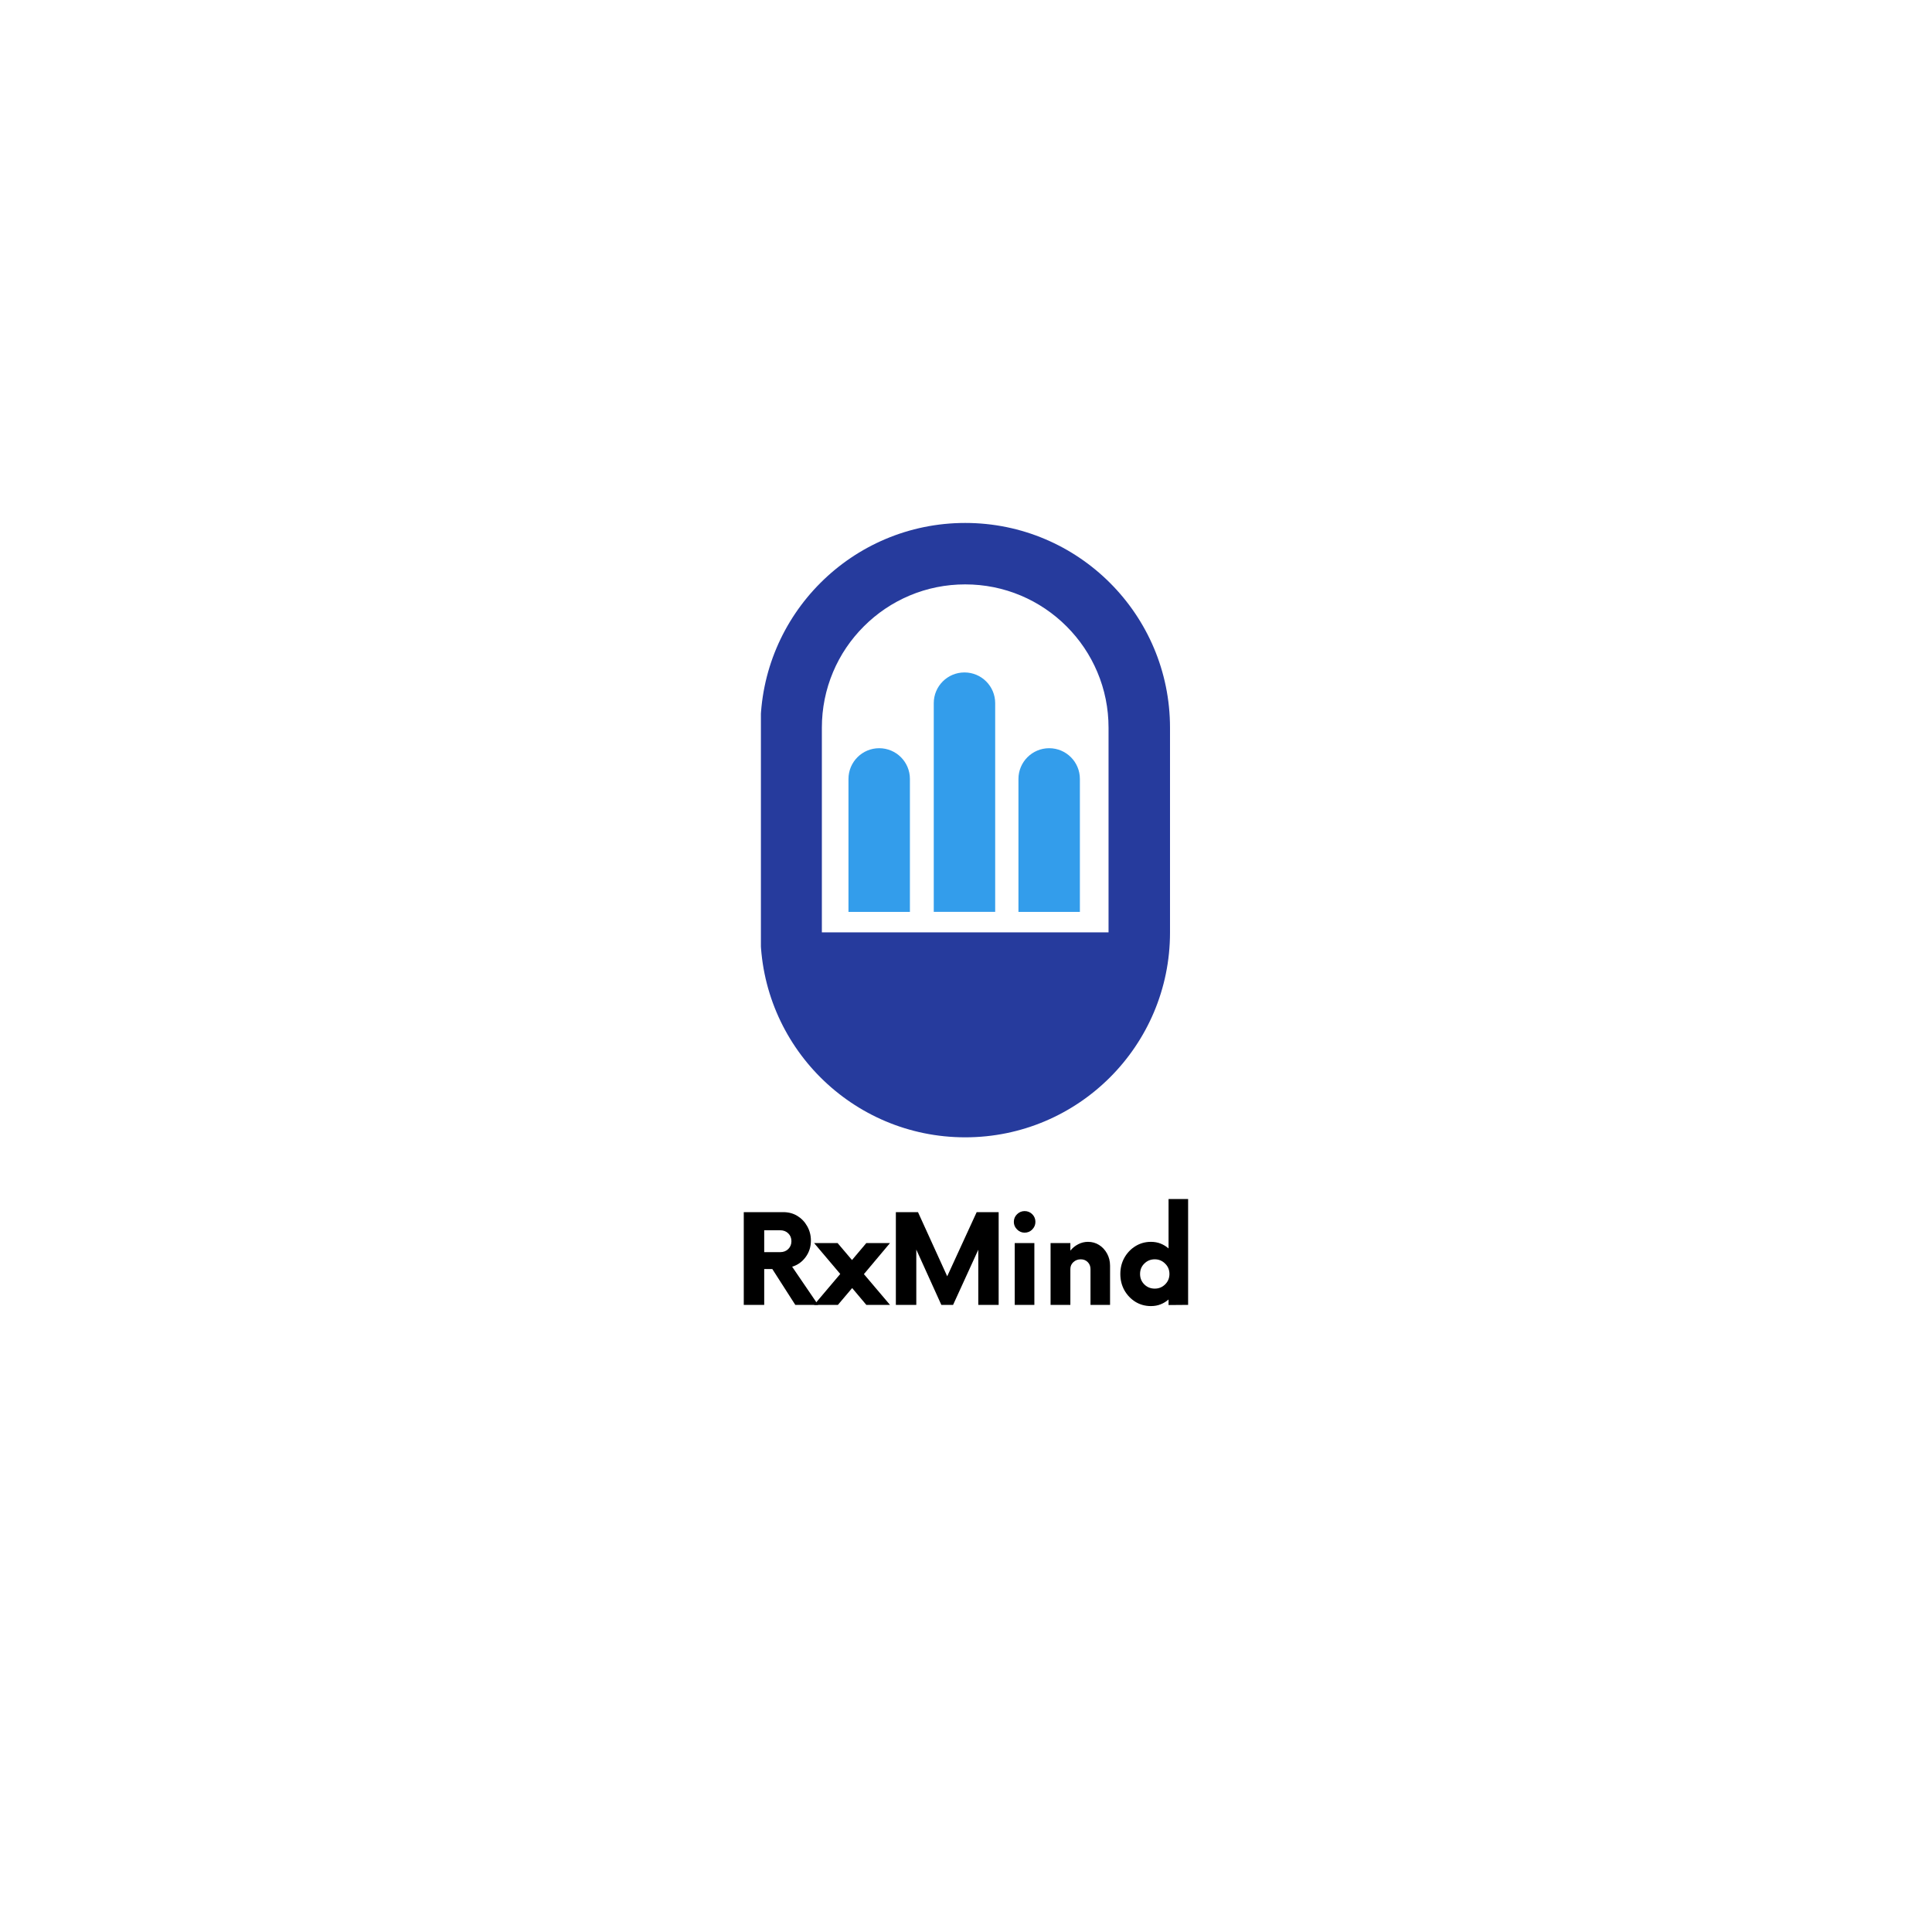
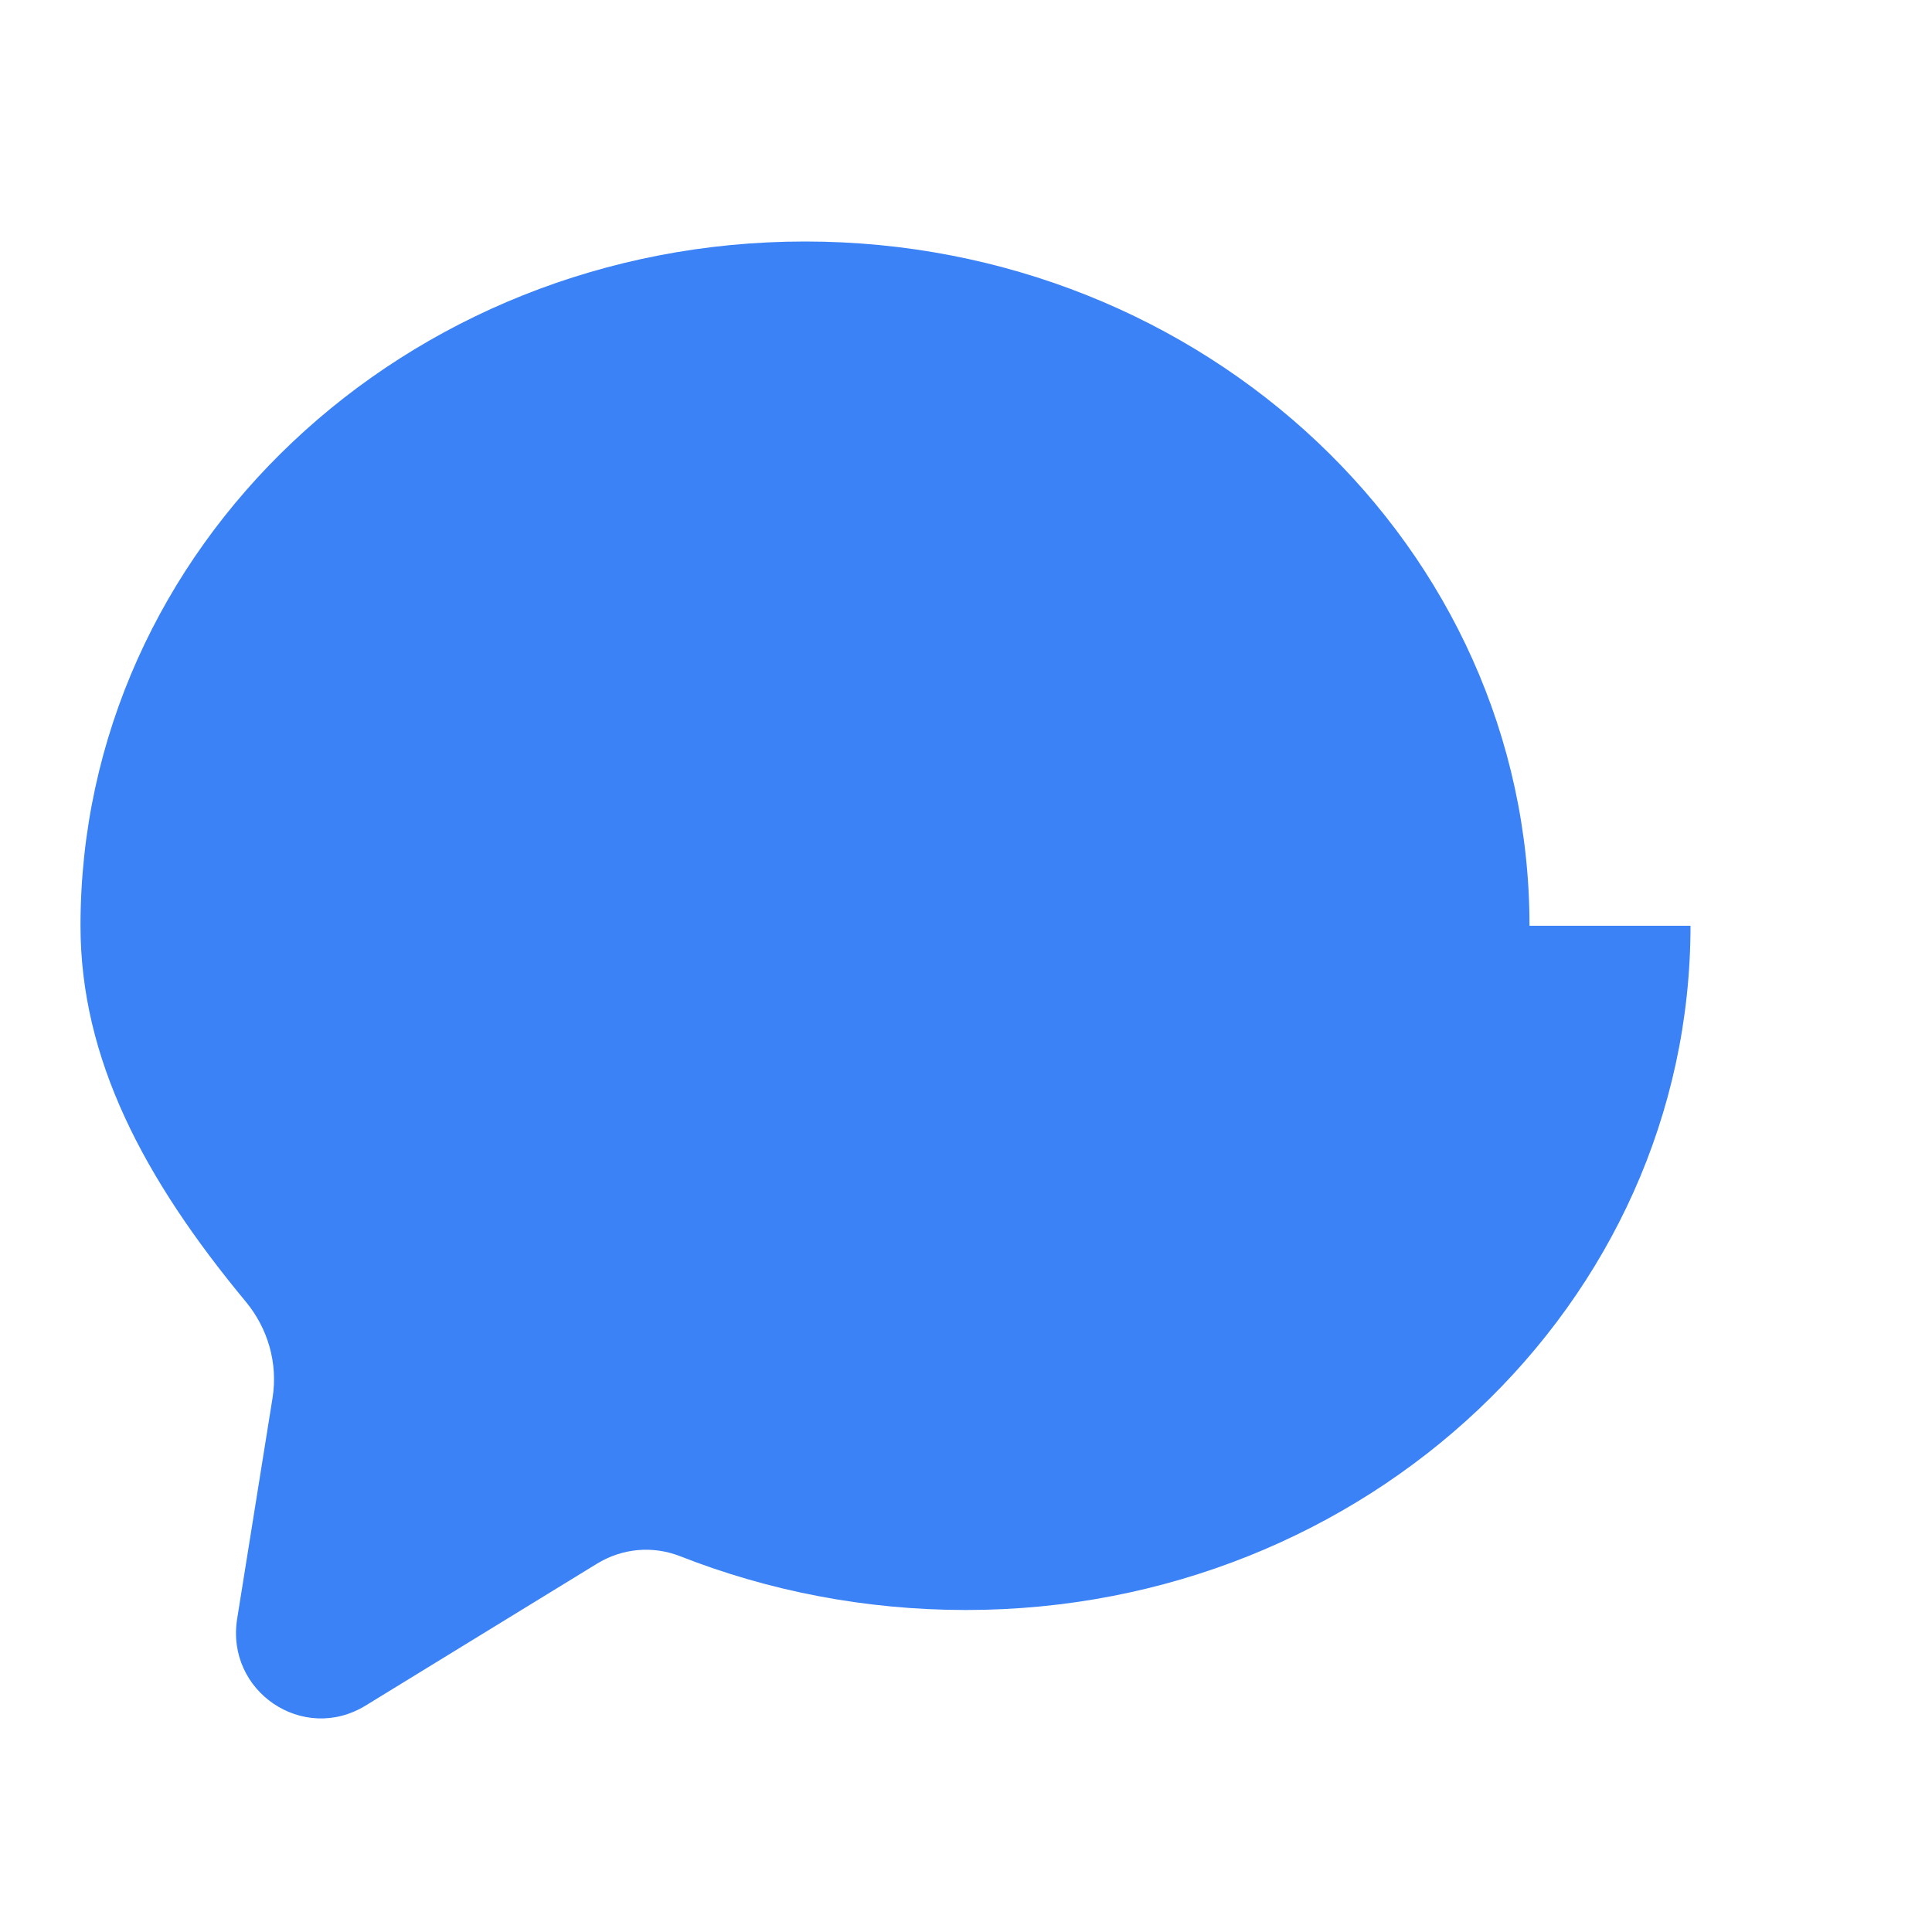
- <svg xmlns="http://www.w3.org/2000/svg" width="500" zoomAndPan="magnify" viewBox="0 0 375 375" height="500" preserveAspectRatio="xMidYMid meet" version="1.2">
-   <defs>
-     <clipPath id="2f538cd018">
-       <path d="M 147.691 101.375 L 227.098 101.375 L 227.098 221 L 147.691 221 Z M 147.691 101.375 " />
-     </clipPath>
-   </defs>
-   <g id="eceaae35a5">
-     <path style=" stroke:none;fill-rule:nonzero;fill:#339deb;fill-opacity:1;" d="M 193.164 136.48 L 193.164 176.992 L 181.242 176.992 L 181.242 136.48 C 181.242 133.188 183.91 130.52 187.203 130.52 C 190.496 130.52 193.164 133.188 193.164 136.48 Z M 203.645 145.227 C 200.352 145.227 197.68 147.898 197.68 151.191 L 197.68 176.996 L 209.605 176.996 L 209.605 151.191 C 209.605 147.895 206.938 145.227 203.645 145.227 Z M 170.652 145.227 C 167.359 145.227 164.688 147.898 164.688 151.191 L 164.688 176.996 L 176.613 176.996 L 176.613 151.191 C 176.613 147.895 173.945 145.227 170.652 145.227 Z M 170.652 145.227 " />
-     <g clip-rule="nonzero" clip-path="url(#2f538cd018)">
-       <path style=" stroke:none;fill-rule:nonzero;fill:#263b9d;fill-opacity:1;" d="M 187.348 101.504 C 165.395 101.504 147.598 119.301 147.598 141.254 L 147.598 181.004 C 147.598 202.957 165.395 220.754 187.348 220.754 C 209.301 220.754 227.098 202.957 227.098 181.004 L 227.098 141.254 C 227.098 119.301 209.301 101.504 187.348 101.504 Z M 215.172 180.969 L 159.523 180.969 L 159.523 141.254 C 159.523 137.492 160.258 133.848 161.703 130.426 C 163.102 127.113 165.109 124.137 167.672 121.578 C 170.23 119.02 173.207 117.012 176.52 115.609 C 179.941 114.164 183.582 113.43 187.344 113.43 C 191.105 113.43 194.75 114.164 198.172 115.609 C 201.484 117.012 204.461 119.02 207.02 121.578 C 209.578 124.137 211.586 127.117 212.984 130.426 C 214.434 133.848 215.168 137.492 215.168 141.254 L 215.168 180.969 Z M 215.172 180.969 " />
-     </g>
-     <g style="fill:#000000;fill-opacity:1;">
-       <g transform="translate(142.599, 253.2756)">
-         <path style="stroke:none" d="M 11.156 -7.406 L 16.203 0 L 11.766 0 L 7.312 -6.953 L 5.734 -6.953 L 5.734 0 L 1.766 0 L 1.766 -18 L 9.422 -18 C 10.461 -18 11.379 -17.754 12.172 -17.266 C 12.973 -16.773 13.609 -16.109 14.078 -15.266 C 14.555 -14.43 14.797 -13.504 14.797 -12.484 C 14.797 -11.266 14.453 -10.191 13.766 -9.266 C 13.086 -8.348 12.219 -7.727 11.156 -7.406 Z M 8.812 -10.234 C 9.457 -10.234 9.984 -10.43 10.391 -10.828 C 10.805 -11.234 11.016 -11.742 11.016 -12.359 C 11.016 -12.984 10.805 -13.492 10.391 -13.891 C 9.984 -14.285 9.457 -14.484 8.812 -14.484 L 5.734 -14.484 L 5.734 -10.234 Z M 8.812 -10.234 " />
-       </g>
-     </g>
-     <g style="fill:#000000;fill-opacity:1;">
-       <g transform="translate(158.169, 253.2756)">
-         <path style="stroke:none" d="M 14.578 -12 L 9.516 -5.969 L 14.578 0 L 9.984 0 L 7.234 -3.266 L 4.469 0 L -0.156 0 L 4.922 -6 L -0.156 -12 L 4.406 -12 L 7.203 -8.703 L 9.984 -12 Z M 14.578 -12 " />
-       </g>
-     </g>
-     <g style="fill:#000000;fill-opacity:1;">
-       <g transform="translate(172.119, 253.2756)">
-         <path style="stroke:none" d="M 17.453 -18 L 21.719 -18 L 21.719 0 L 17.766 0 L 17.766 -10.703 L 12.875 0 L 10.594 0 L 5.734 -10.734 L 5.734 0 L 1.766 0 L 1.766 -18 L 6.062 -18 L 11.734 -5.547 Z M 17.453 -18 " />
-       </g>
-     </g>
-     <g style="fill:#000000;fill-opacity:1;">
-       <g transform="translate(195.129, 253.2756)">
-         <path style="stroke:none" d="M 3.75 -14.016 C 3.188 -14.016 2.695 -14.223 2.281 -14.641 C 1.863 -15.055 1.656 -15.547 1.656 -16.109 C 1.656 -16.691 1.863 -17.188 2.281 -17.594 C 2.695 -18 3.188 -18.203 3.75 -18.203 C 4.332 -18.203 4.828 -18 5.234 -17.594 C 5.641 -17.188 5.844 -16.691 5.844 -16.109 C 5.844 -15.547 5.641 -15.055 5.234 -14.641 C 4.828 -14.223 4.332 -14.016 3.75 -14.016 Z M 1.828 0 L 1.828 -12 L 5.641 -12 L 5.641 0 Z M 1.828 0 " />
-       </g>
-     </g>
-     <g style="fill:#000000;fill-opacity:1;">
-       <g transform="translate(202.1489, 253.2756)">
-         <path style="stroke:none" d="M 9.031 -12.234 C 9.832 -12.234 10.551 -12.031 11.188 -11.625 C 11.832 -11.219 12.348 -10.66 12.734 -9.953 C 13.117 -9.254 13.312 -8.469 13.312 -7.594 L 13.312 0 L 9.516 0 L 9.516 -6.953 C 9.516 -7.492 9.336 -7.941 8.984 -8.297 C 8.629 -8.66 8.176 -8.844 7.625 -8.844 C 7.062 -8.844 6.582 -8.66 6.188 -8.297 C 5.801 -7.941 5.609 -7.492 5.609 -6.953 L 5.609 0 L 1.766 0 L 1.766 -12 L 5.609 -12 L 5.609 -10.531 C 6.023 -11.051 6.531 -11.461 7.125 -11.766 C 7.719 -12.078 8.352 -12.234 9.031 -12.234 Z M 9.031 -12.234 " />
-       </g>
-     </g>
-     <g style="fill:#000000;fill-opacity:1;">
-       <g transform="translate(216.5189, 253.2756)">
-         <path style="stroke:none" d="M 10.297 -20.547 L 14.094 -20.547 L 14.094 0 L 10.297 0.031 L 10.297 -1.047 C 9.848 -0.648 9.336 -0.336 8.766 -0.109 C 8.203 0.117 7.57 0.234 6.875 0.234 C 5.77 0.234 4.766 -0.039 3.859 -0.594 C 2.961 -1.156 2.25 -1.906 1.719 -2.844 C 1.195 -3.789 0.938 -4.844 0.938 -6 C 0.938 -7.156 1.195 -8.203 1.719 -9.141 C 2.25 -10.086 2.961 -10.836 3.859 -11.391 C 4.766 -11.953 5.77 -12.234 6.875 -12.234 C 7.57 -12.234 8.203 -12.117 8.766 -11.891 C 9.336 -11.66 9.848 -11.348 10.297 -10.953 Z M 7.625 -3.156 C 8.406 -3.156 9.07 -3.426 9.625 -3.969 C 10.188 -4.52 10.469 -5.195 10.469 -6 C 10.469 -6.801 10.188 -7.473 9.625 -8.016 C 9.07 -8.566 8.406 -8.844 7.625 -8.844 C 6.82 -8.844 6.145 -8.566 5.594 -8.016 C 5.039 -7.473 4.766 -6.801 4.766 -6 C 4.766 -5.195 5.039 -4.52 5.594 -3.969 C 6.145 -3.426 6.82 -3.156 7.625 -3.156 Z M 7.625 -3.156 " />
-       </g>
-     </g>
-   </g>
+ <svg xmlns="http://www.w3.org/2000/svg" width="28" height="28" viewBox="0 0 24 24" fill="#3B82F6">
+   <path d="M21 11.5C21 16.194 16.971 20 12 20C10.742 20 9.544 19.762 8.449 19.332C8.107 19.198 7.729 19.232 7.412 19.427L4.542 21.187C3.766 21.663 2.802 21.011 2.946 20.109L3.386 17.363C3.454 16.935 3.328 16.502 3.054 16.171C1.782 14.637 1 13.149 1 11.5C1 6.806 5.029 3 10 3C14.971 3 19 6.806 19 11.5Z" />
</svg>
